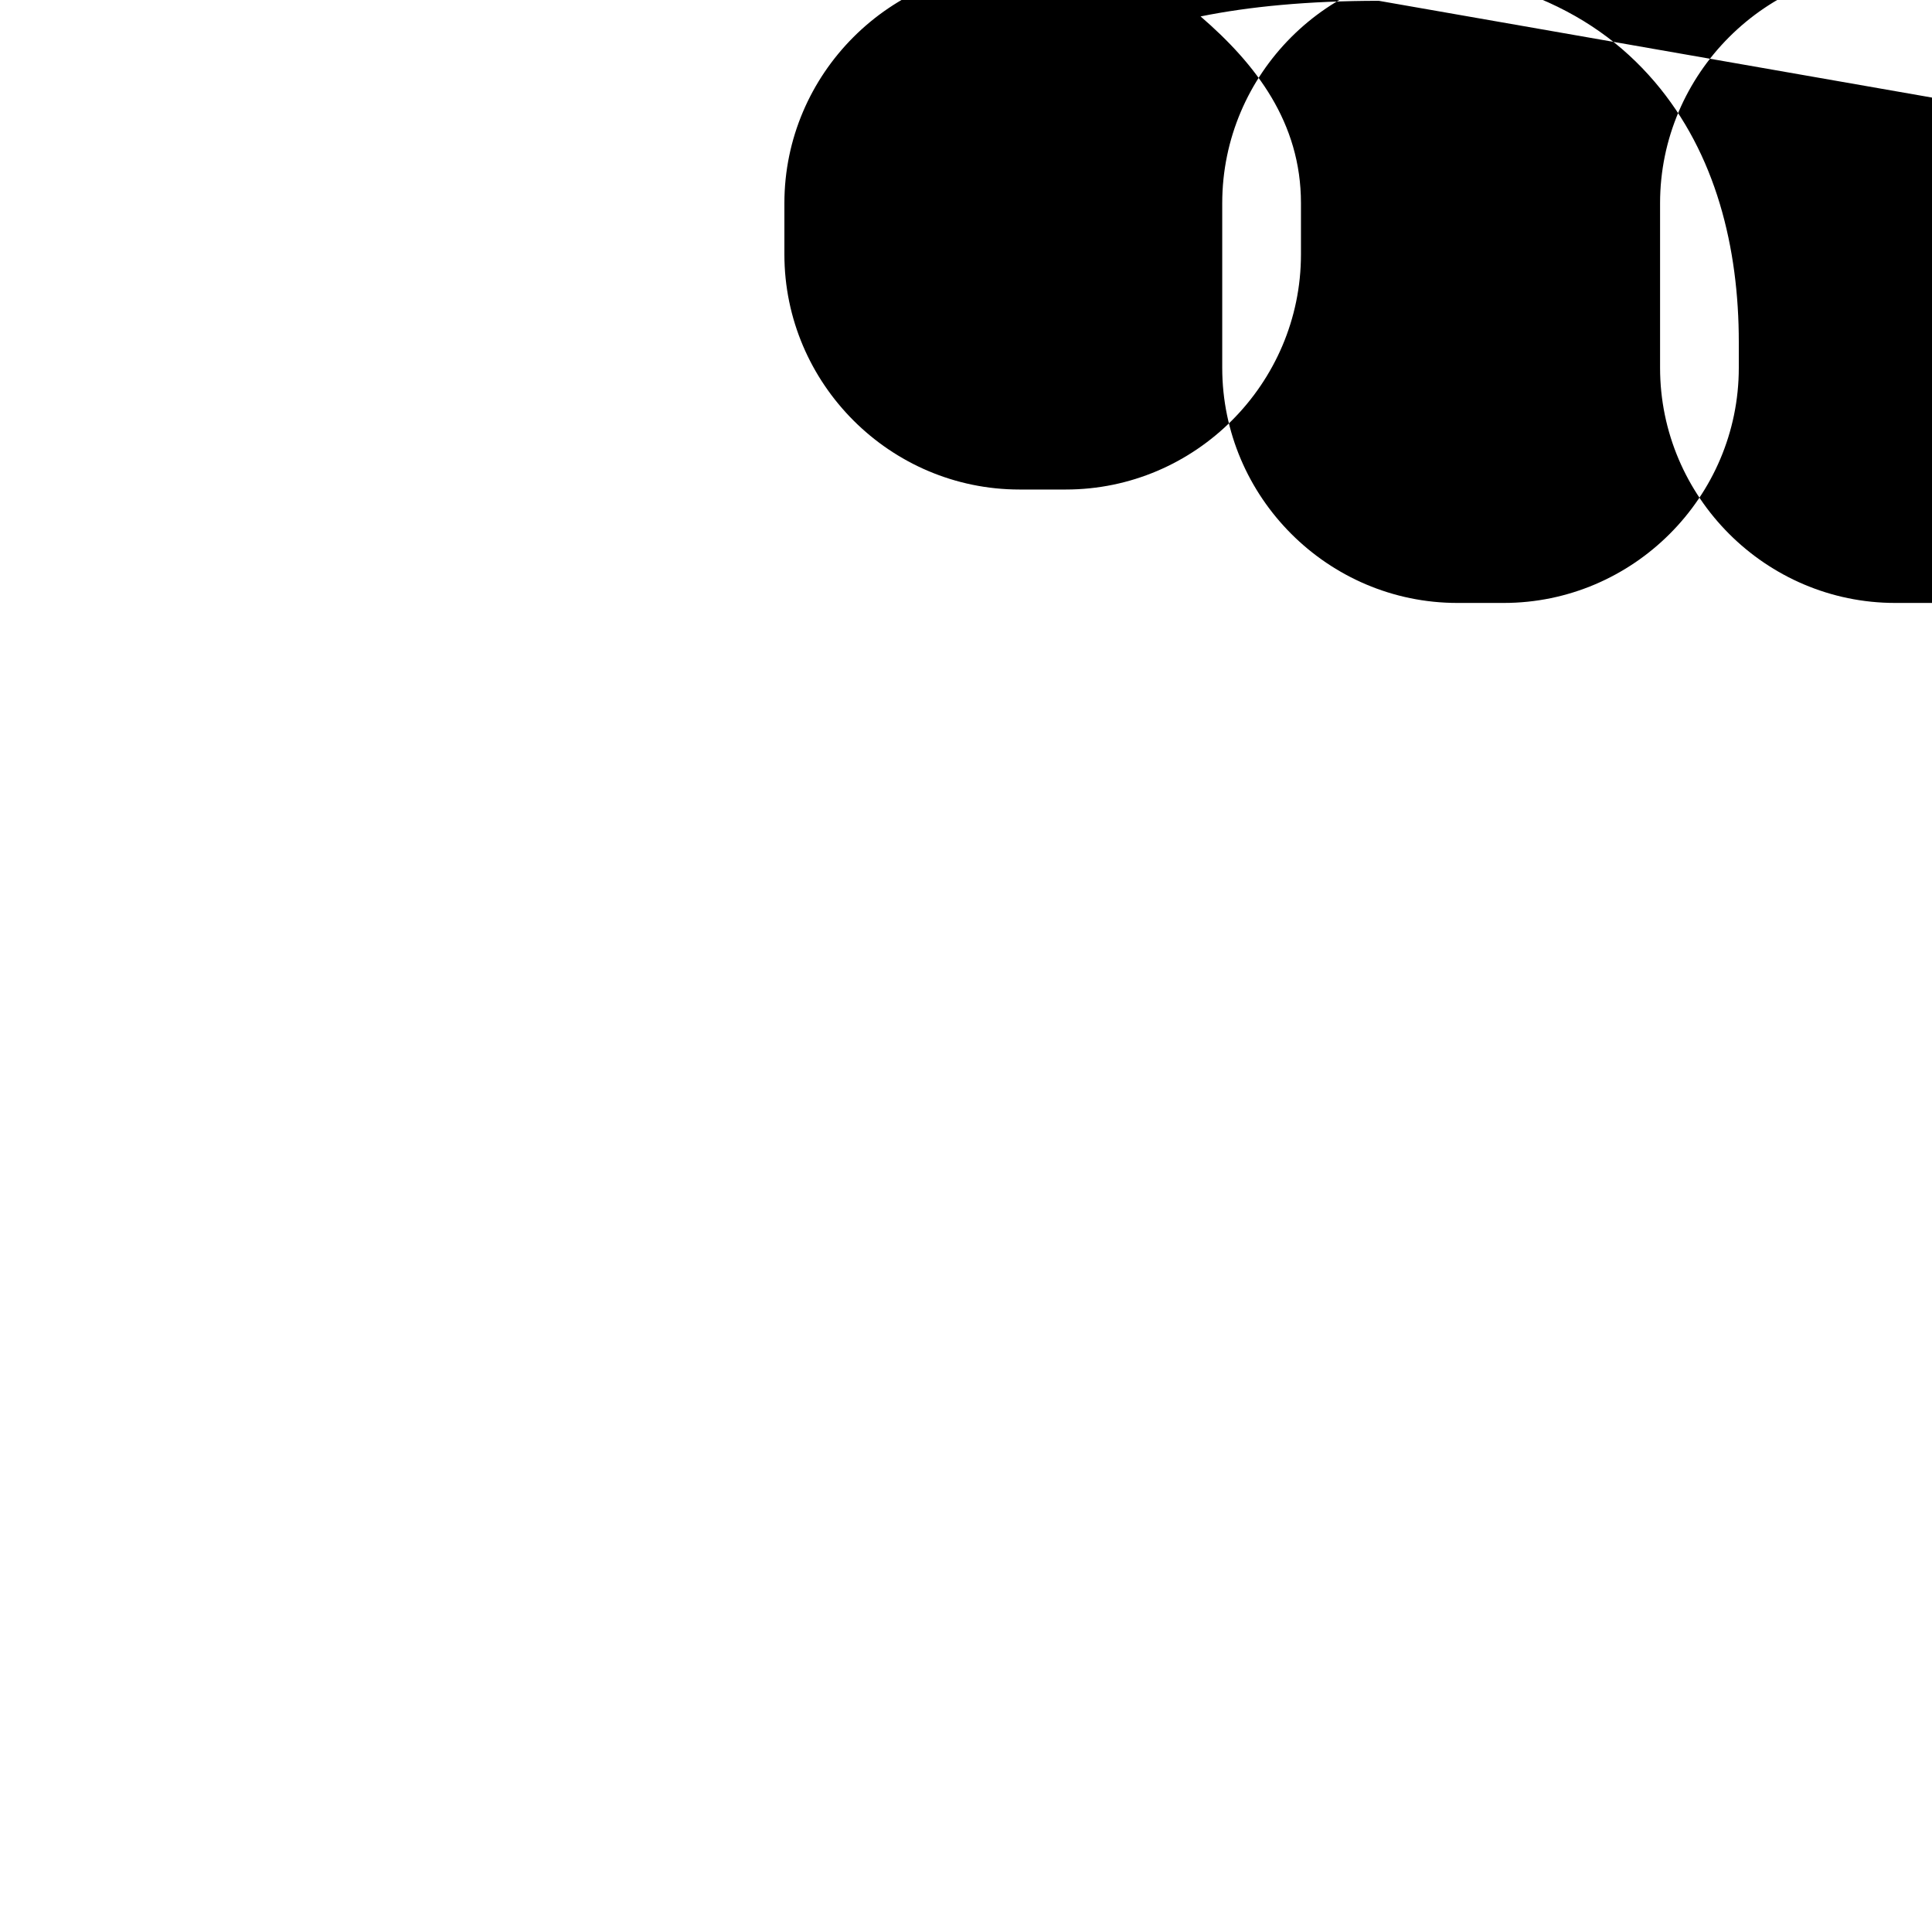
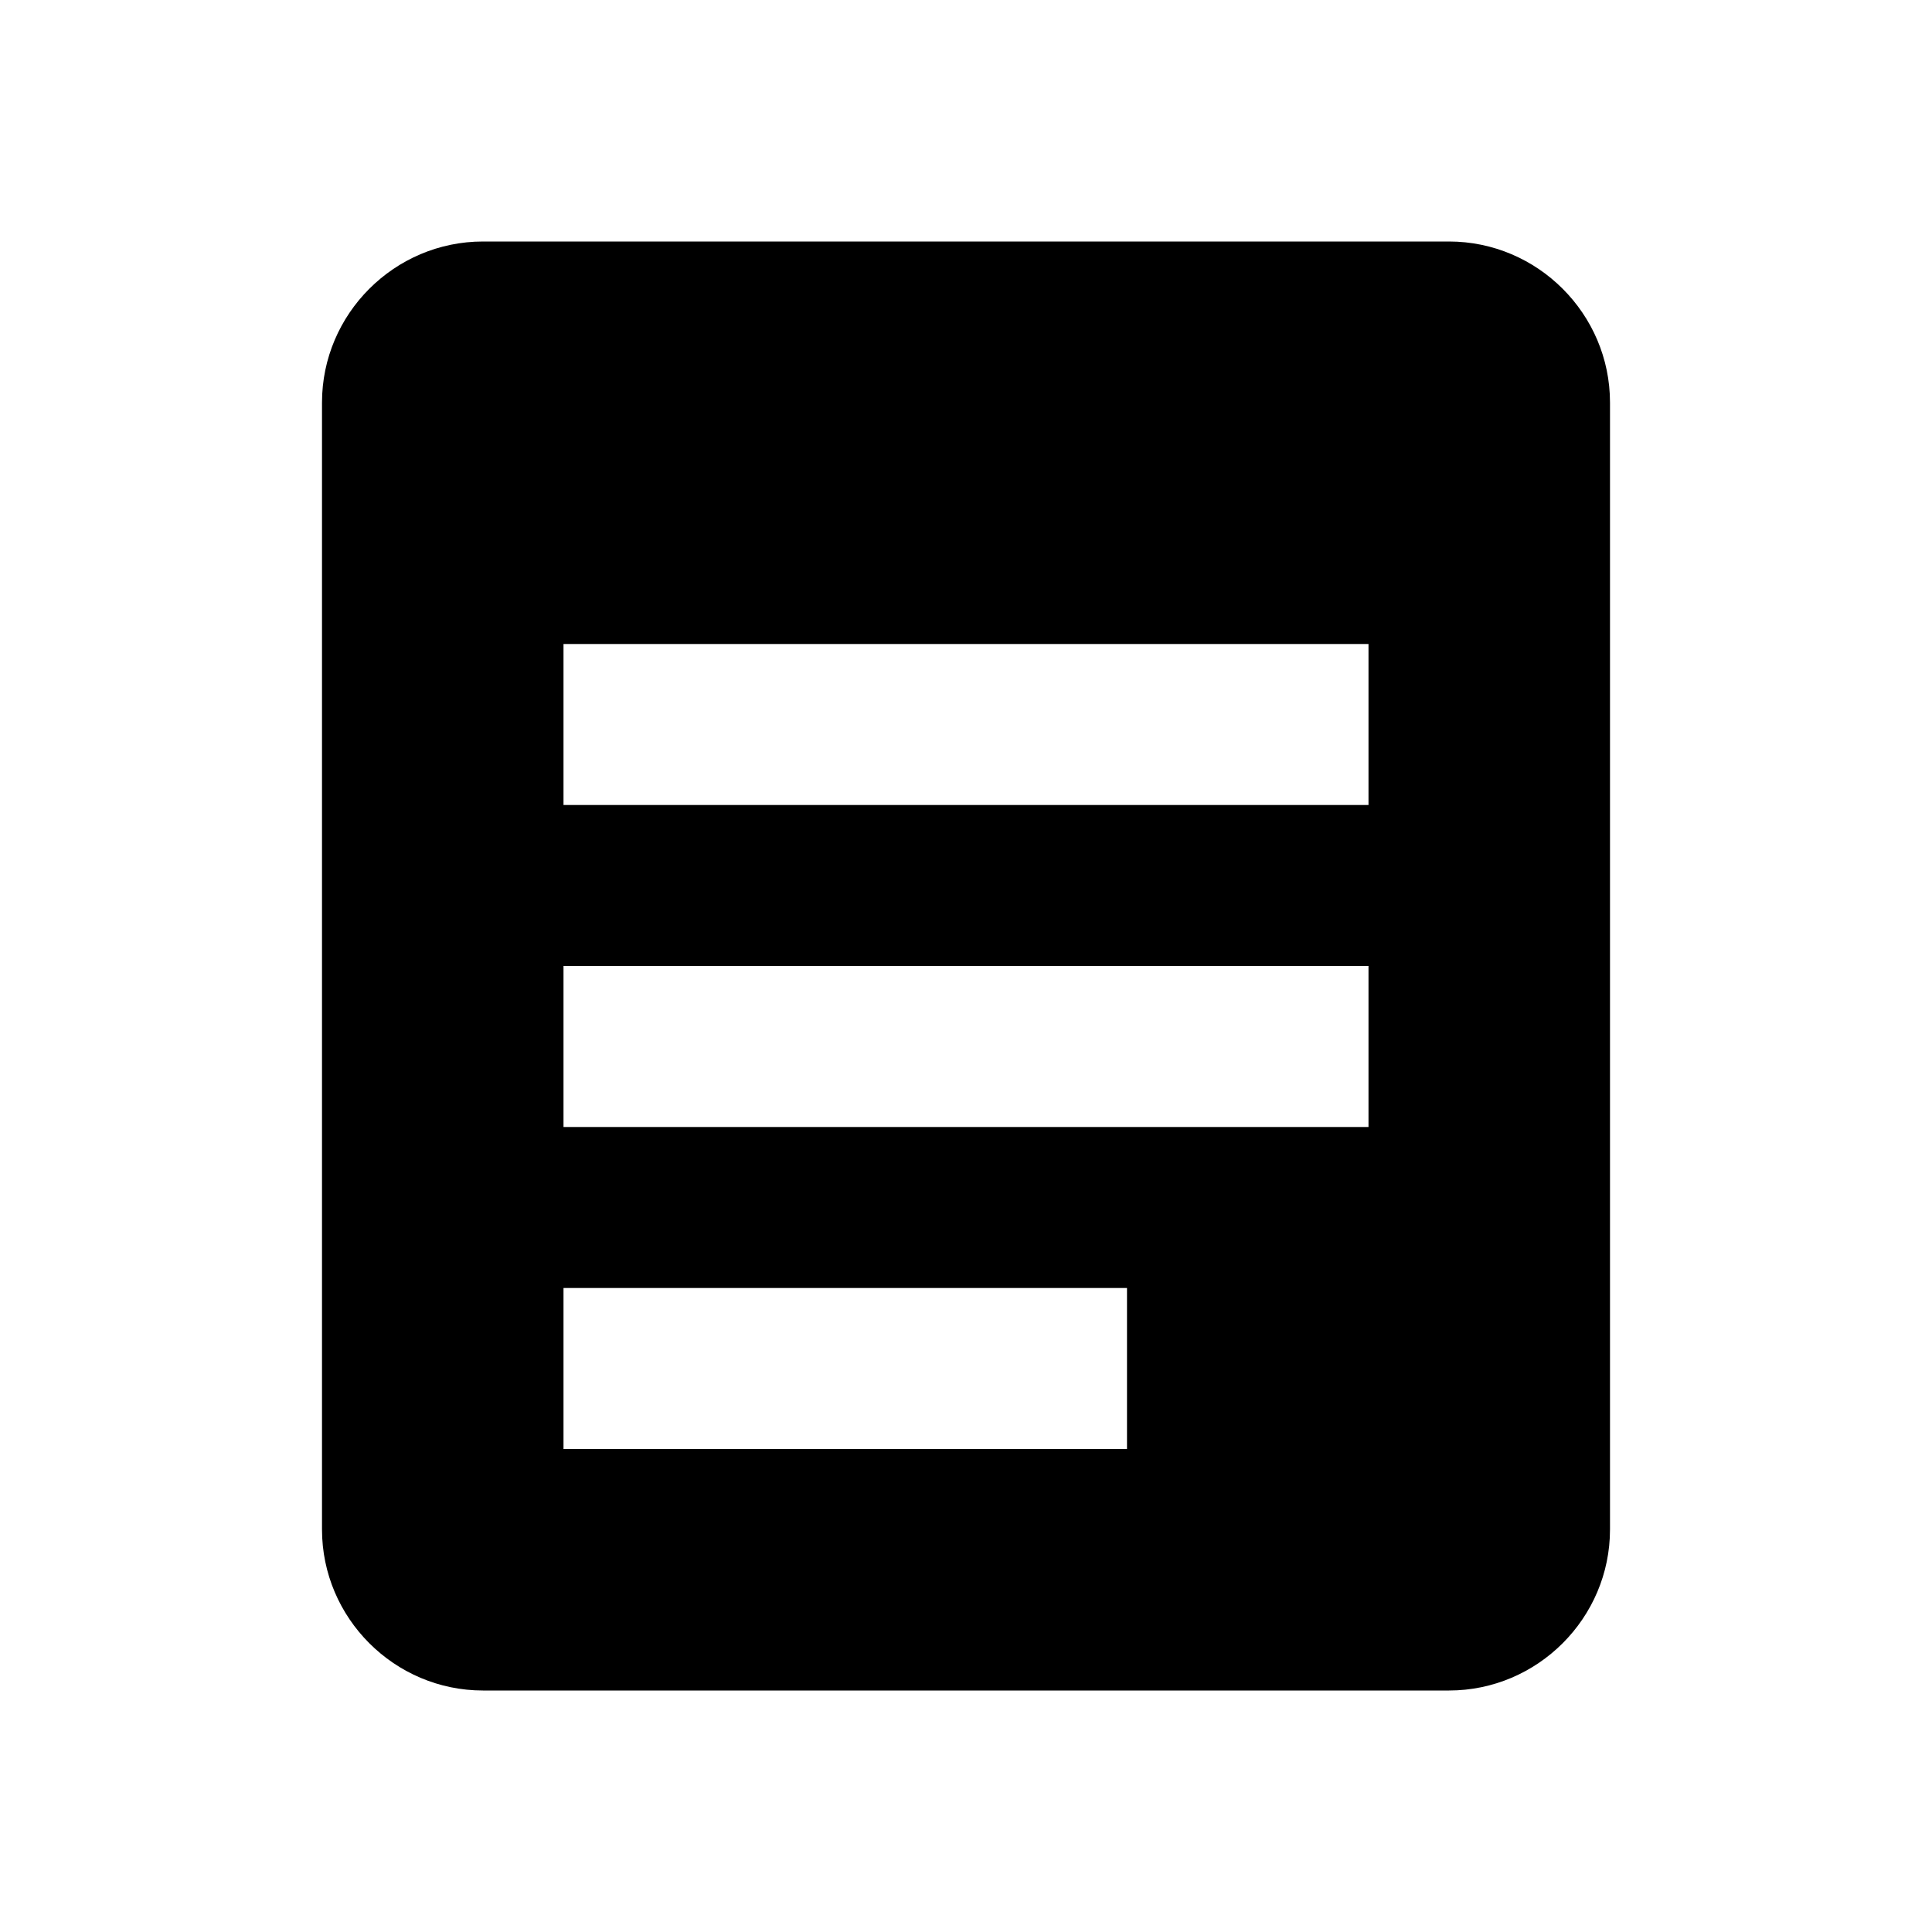
- <svg xmlns="http://www.w3.org/2000/svg" width="24px" height="24px" viewBox="0 0 24 24" version="1.1">
-   <g stroke="none" stroke-width="1" fill="none" fill-rule="evenodd">
-     <path d="M17.128,0.01c-0.877,0-1.612,0.072-2.214,0.194c0.689,0.595,1.247,1.318,1.247,2.32v0.636c0,1.607-1.314,2.921-2.921,2.921  h-0.575c-1.607,0-2.921-1.314-2.921-2.921V2.524c0-1.607,1.314-2.921,2.921-2.921h0.575c0.292,0,0.573,0.043,0.839,0.122  c0.652-0.12,1.373-0.184,2.215-0.184h0.192c2.059,0,3.275,0.547,4.067,1.473c0.766,0.897,1.047,2.069,1.047,3.235v0.32  c0,1.607-1.314,2.921-2.921,2.921h-0.575c-1.607,0-2.921-1.314-2.921-2.921V2.524c0-1.607,1.314-2.921,2.921-2.921h0.575  c0.292,0,0.573,0.043,0.839,0.122c0.652-0.12,1.373-0.184,2.215-0.184h0.192c2.059,0,3.275,0.547,4.067,1.473  c0.766,0.897,1.047,2.069,1.047,3.235v0.32c0,1.607-1.314,2.921-2.921,2.921h-0.575c-1.607,0-2.921-1.314-2.921-2.921V2.524  c0-1.607,1.314-2.921,2.921-2.921h0.575c0.292,0,0.573,0.043,0.839,0.122c0.652-0.12,1.373-0.184,2.215-0.184h0.192  c2.059,0,3.275,0.547,4.067,1.473c0.766,0.897,1.047,2.069,1.047,3.235v0.32c0,1.607-1.314,2.921-2.921,2.921h-0.575  c-1.607,0-2.921-1.314-2.921-2.921V2.524c0-1.607,1.314-2.921,2.921-2.921h0.575c0.292,0,0.573,0.043,0.839,0.122  c0.652-0.12,1.373-0.184,2.215-0.184h0.192c2.059,0,3.275,0.547,4.067,1.473c0.766,0.897,1.047,2.069,1.047,3.235v0.32  c0,1.607-1.314,2.921-2.921,2.921h-0.575c-1.607,0-2.921-1.314-2.921-2.921V2.524" fill="currentColor" />
-   </g>
+ <svg xmlns="http://www.w3.org/2000/svg" width="24" height="24" viewBox="0 0 24 24">
+   <path d="M4 5v14c0 1.1.9 2 2 2h12c1.1 0 2-.9 2-2V5c0-1.1-.9-2-2-2H6c-1.1 0-2 .9-2 2zm3 3h10v2H7V8zm0 4h10v2H7v-2zm0 4h7v2H7v-2z" fill="currentColor" />
</svg>
